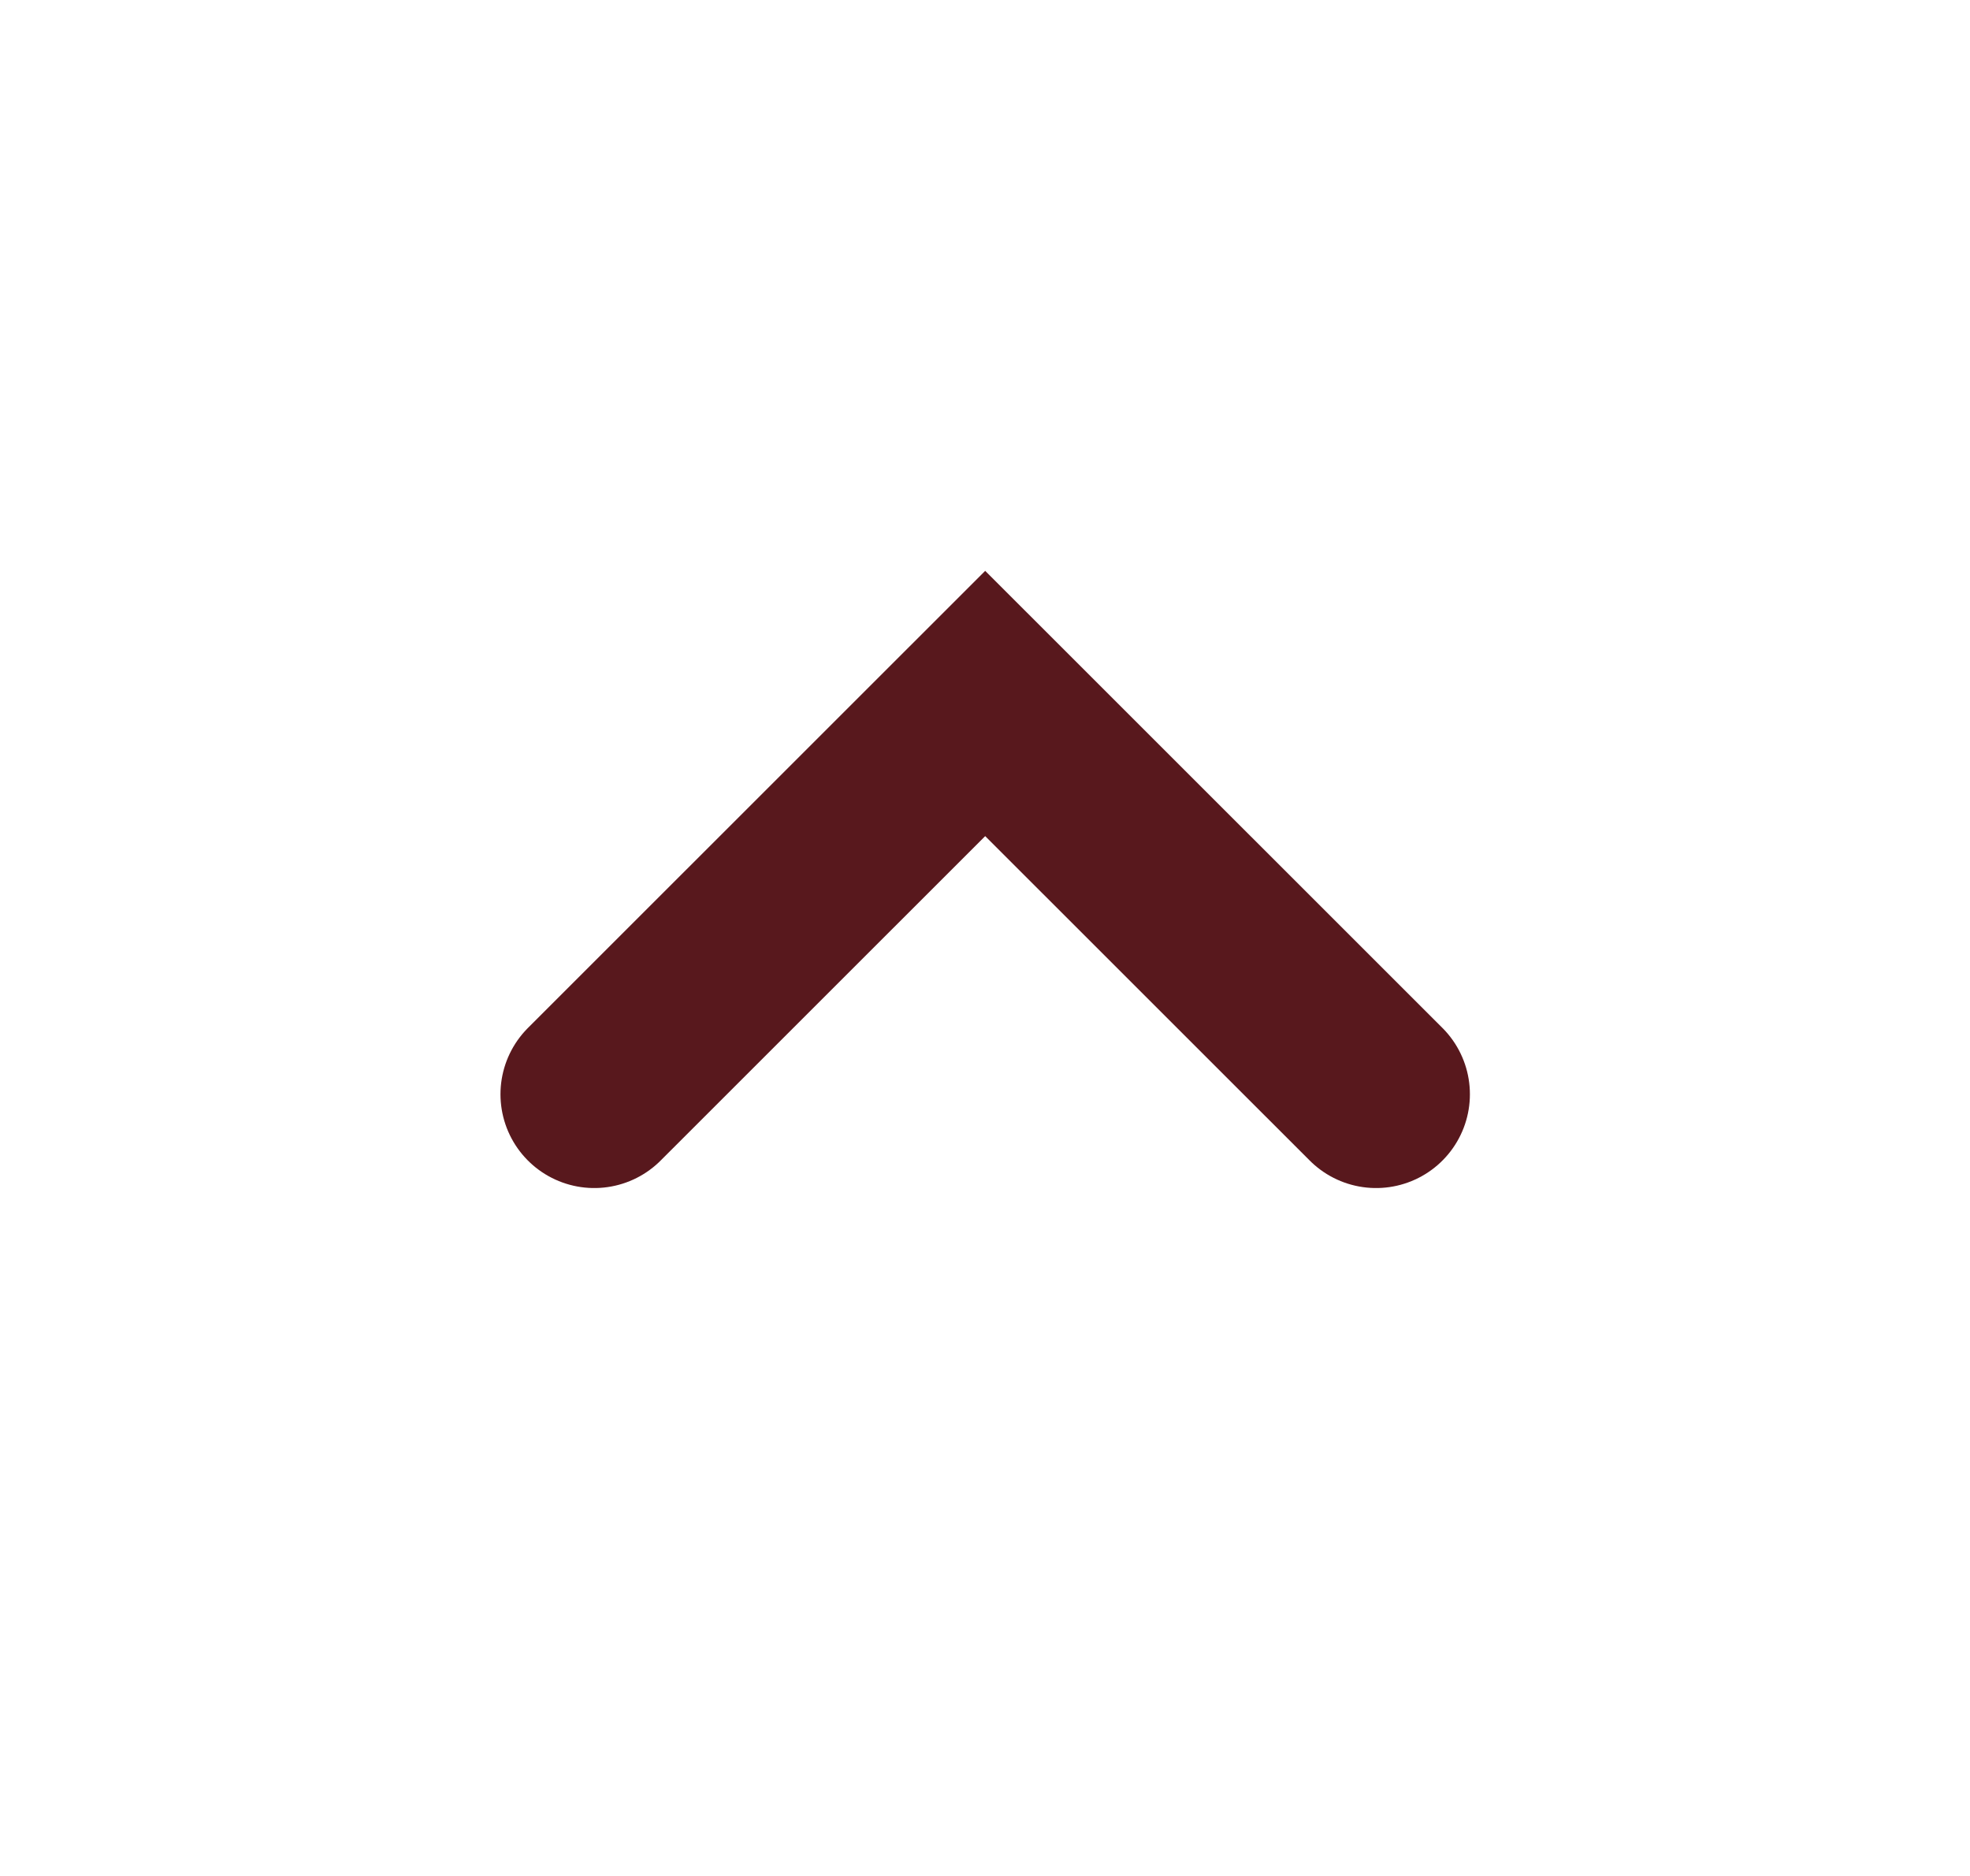
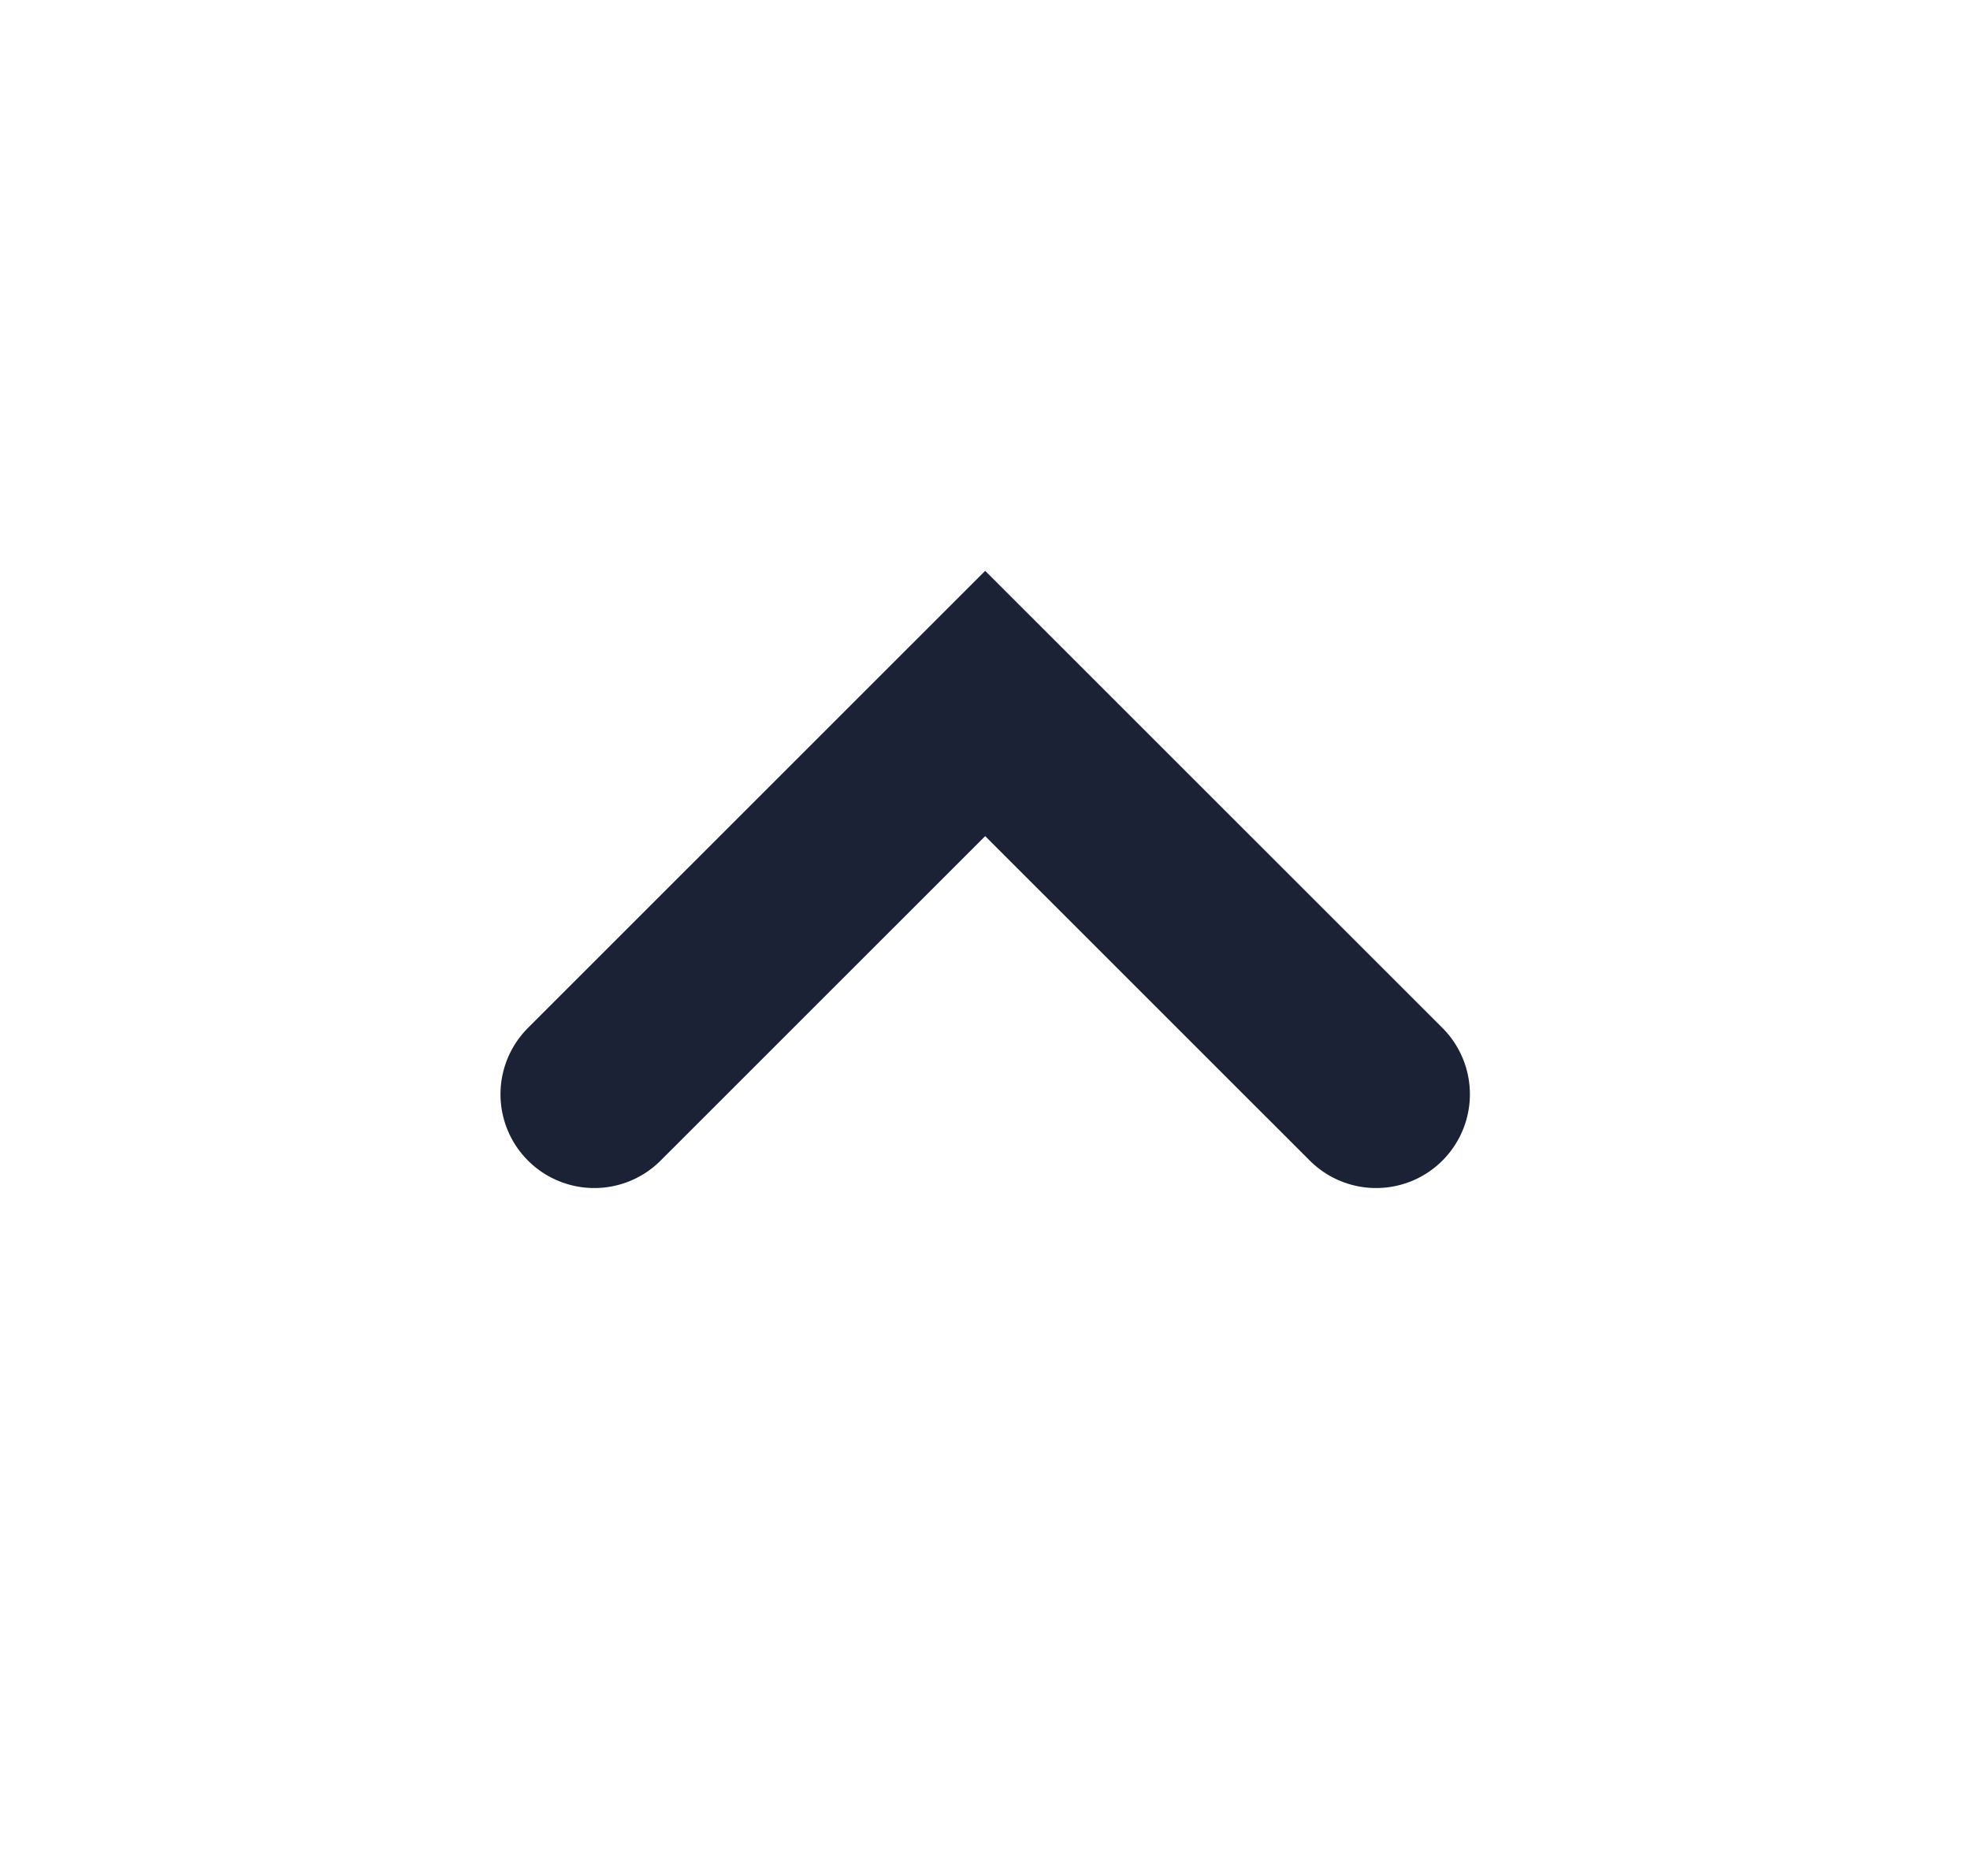
<svg xmlns="http://www.w3.org/2000/svg" width="21" height="20" viewBox="0 0 21 20" fill="none">
  <g id="Desktop / V1.0">
-     <path id="Path 3" d="M6.335 11.666L10.502 7.5L14.669 11.666" stroke="#58181D" stroke-width="2" stroke-linecap="round" />
+     <path id="Path 3" d="M6.335 11.666L10.502 7.5L14.669 11.666" stroke="#1B2236" stroke-width="2" stroke-linecap="round" />
  </g>
</svg>
